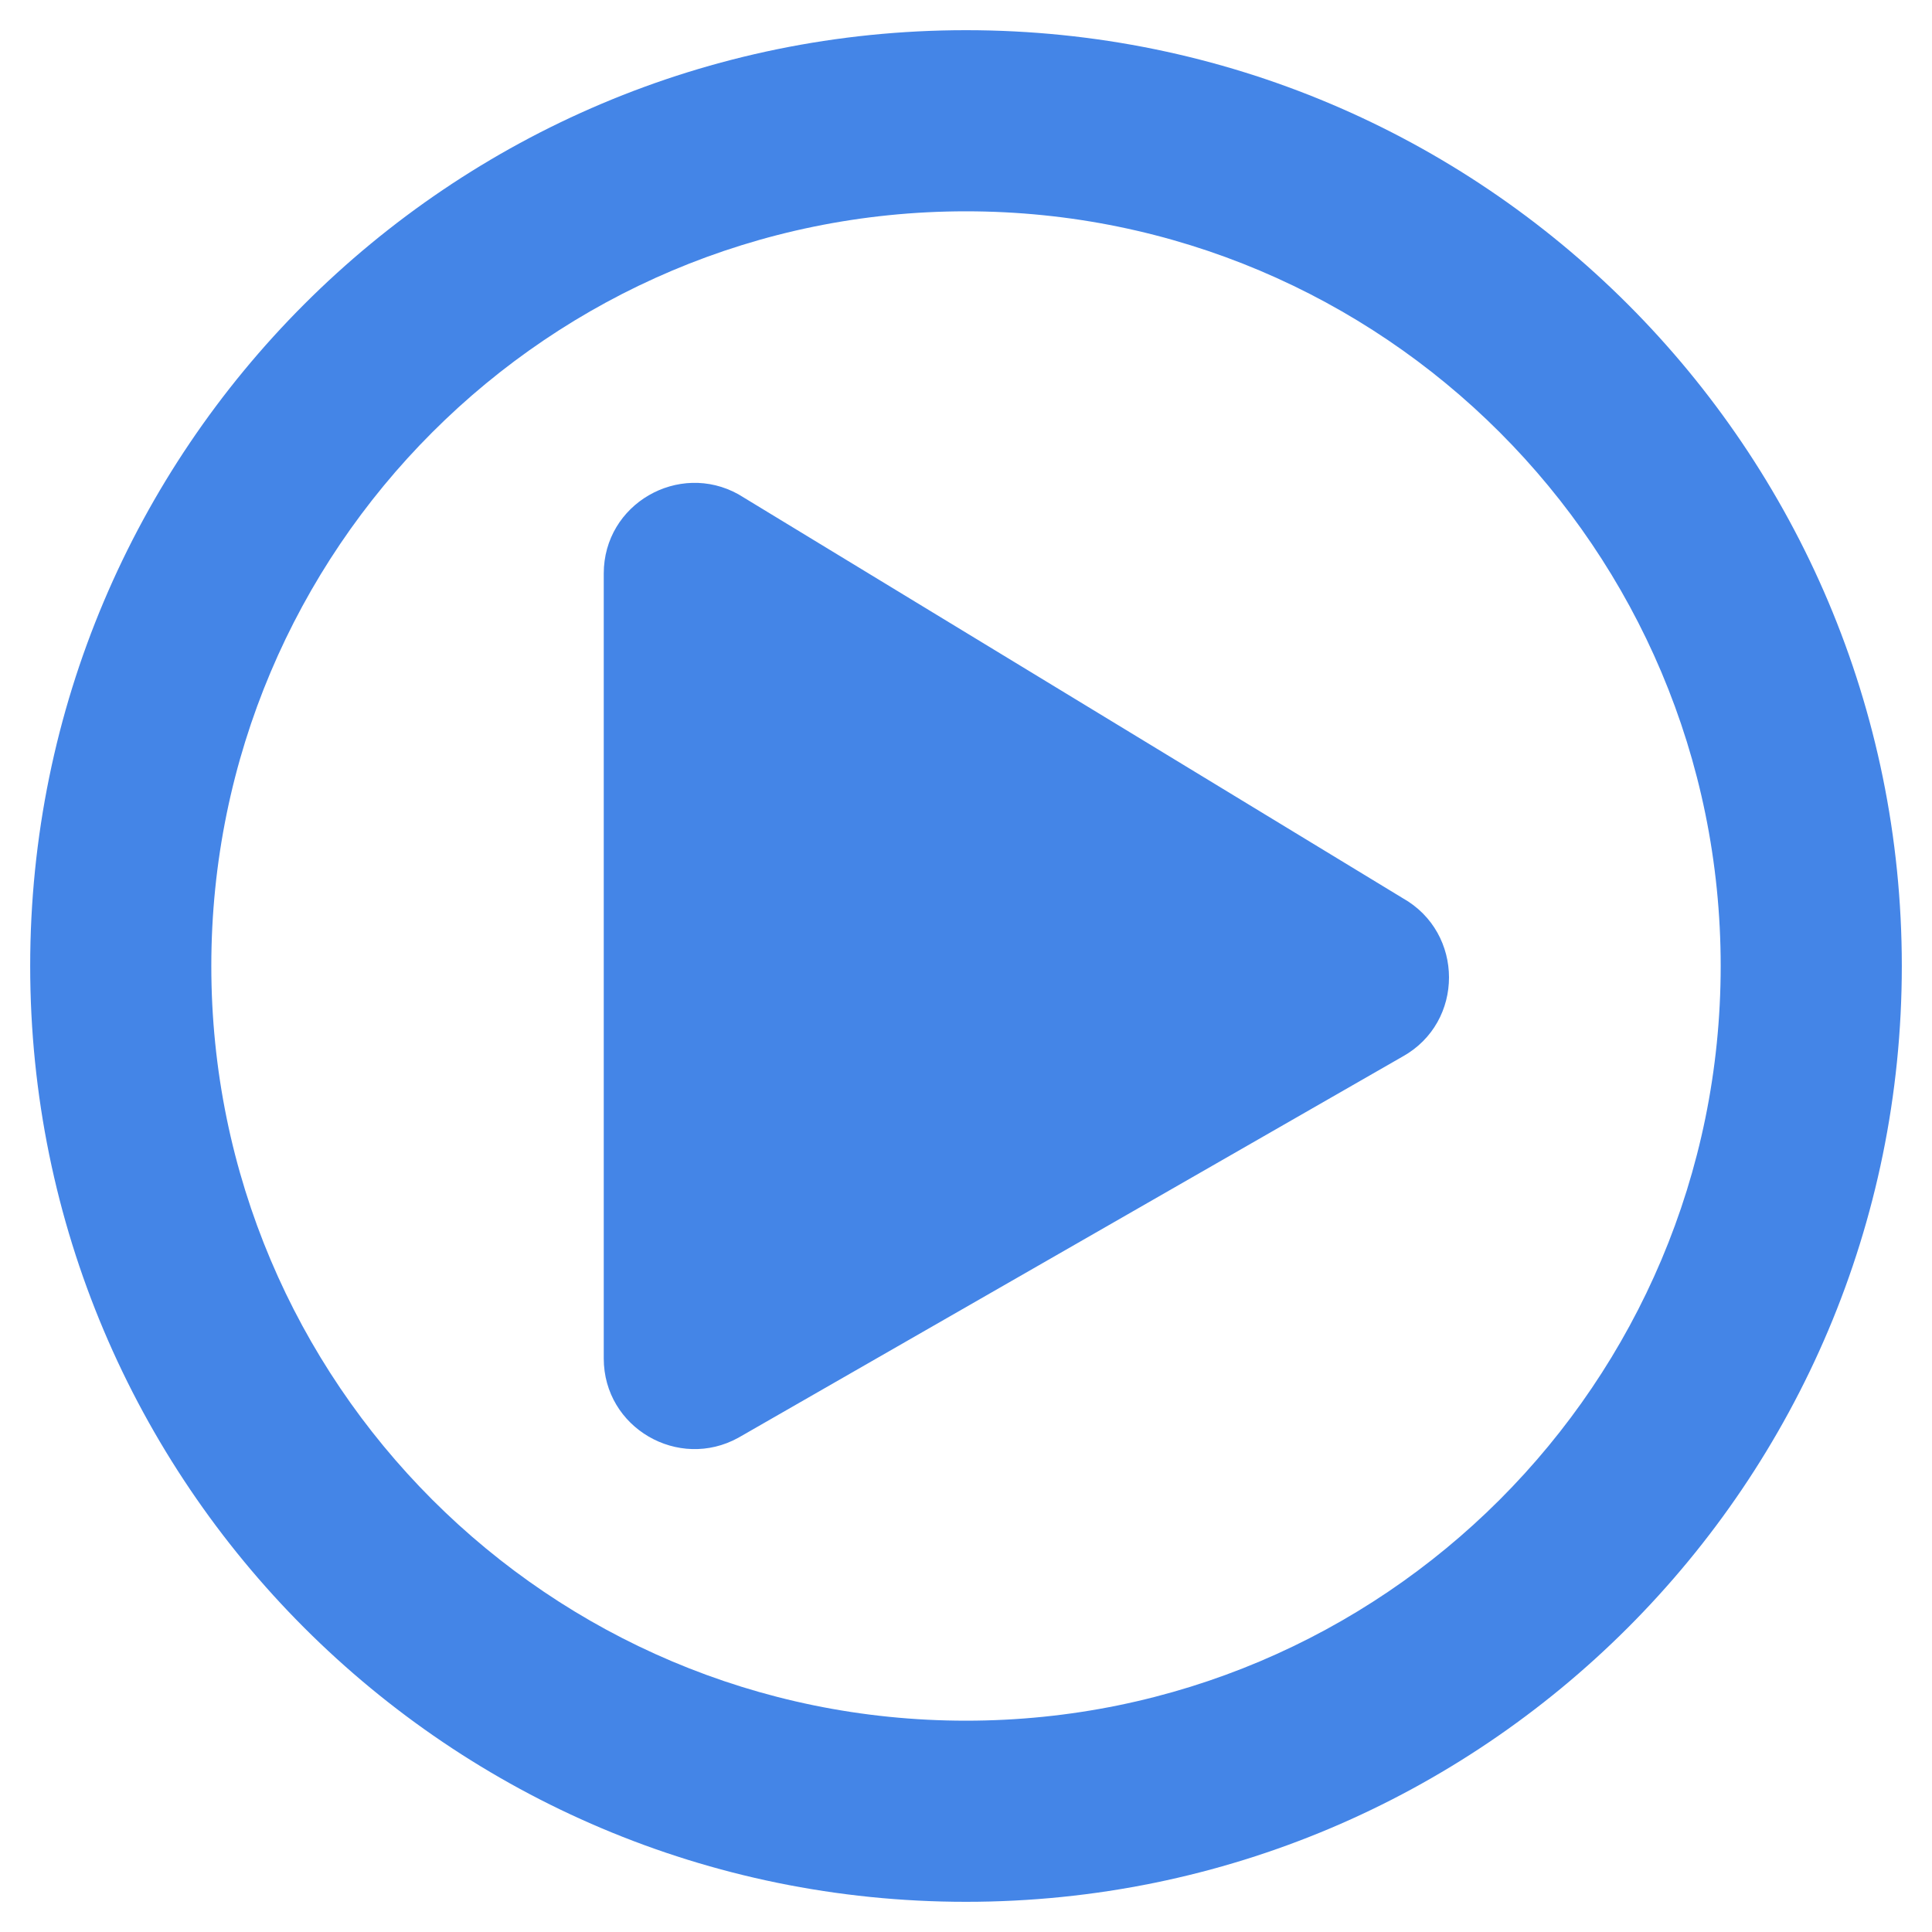
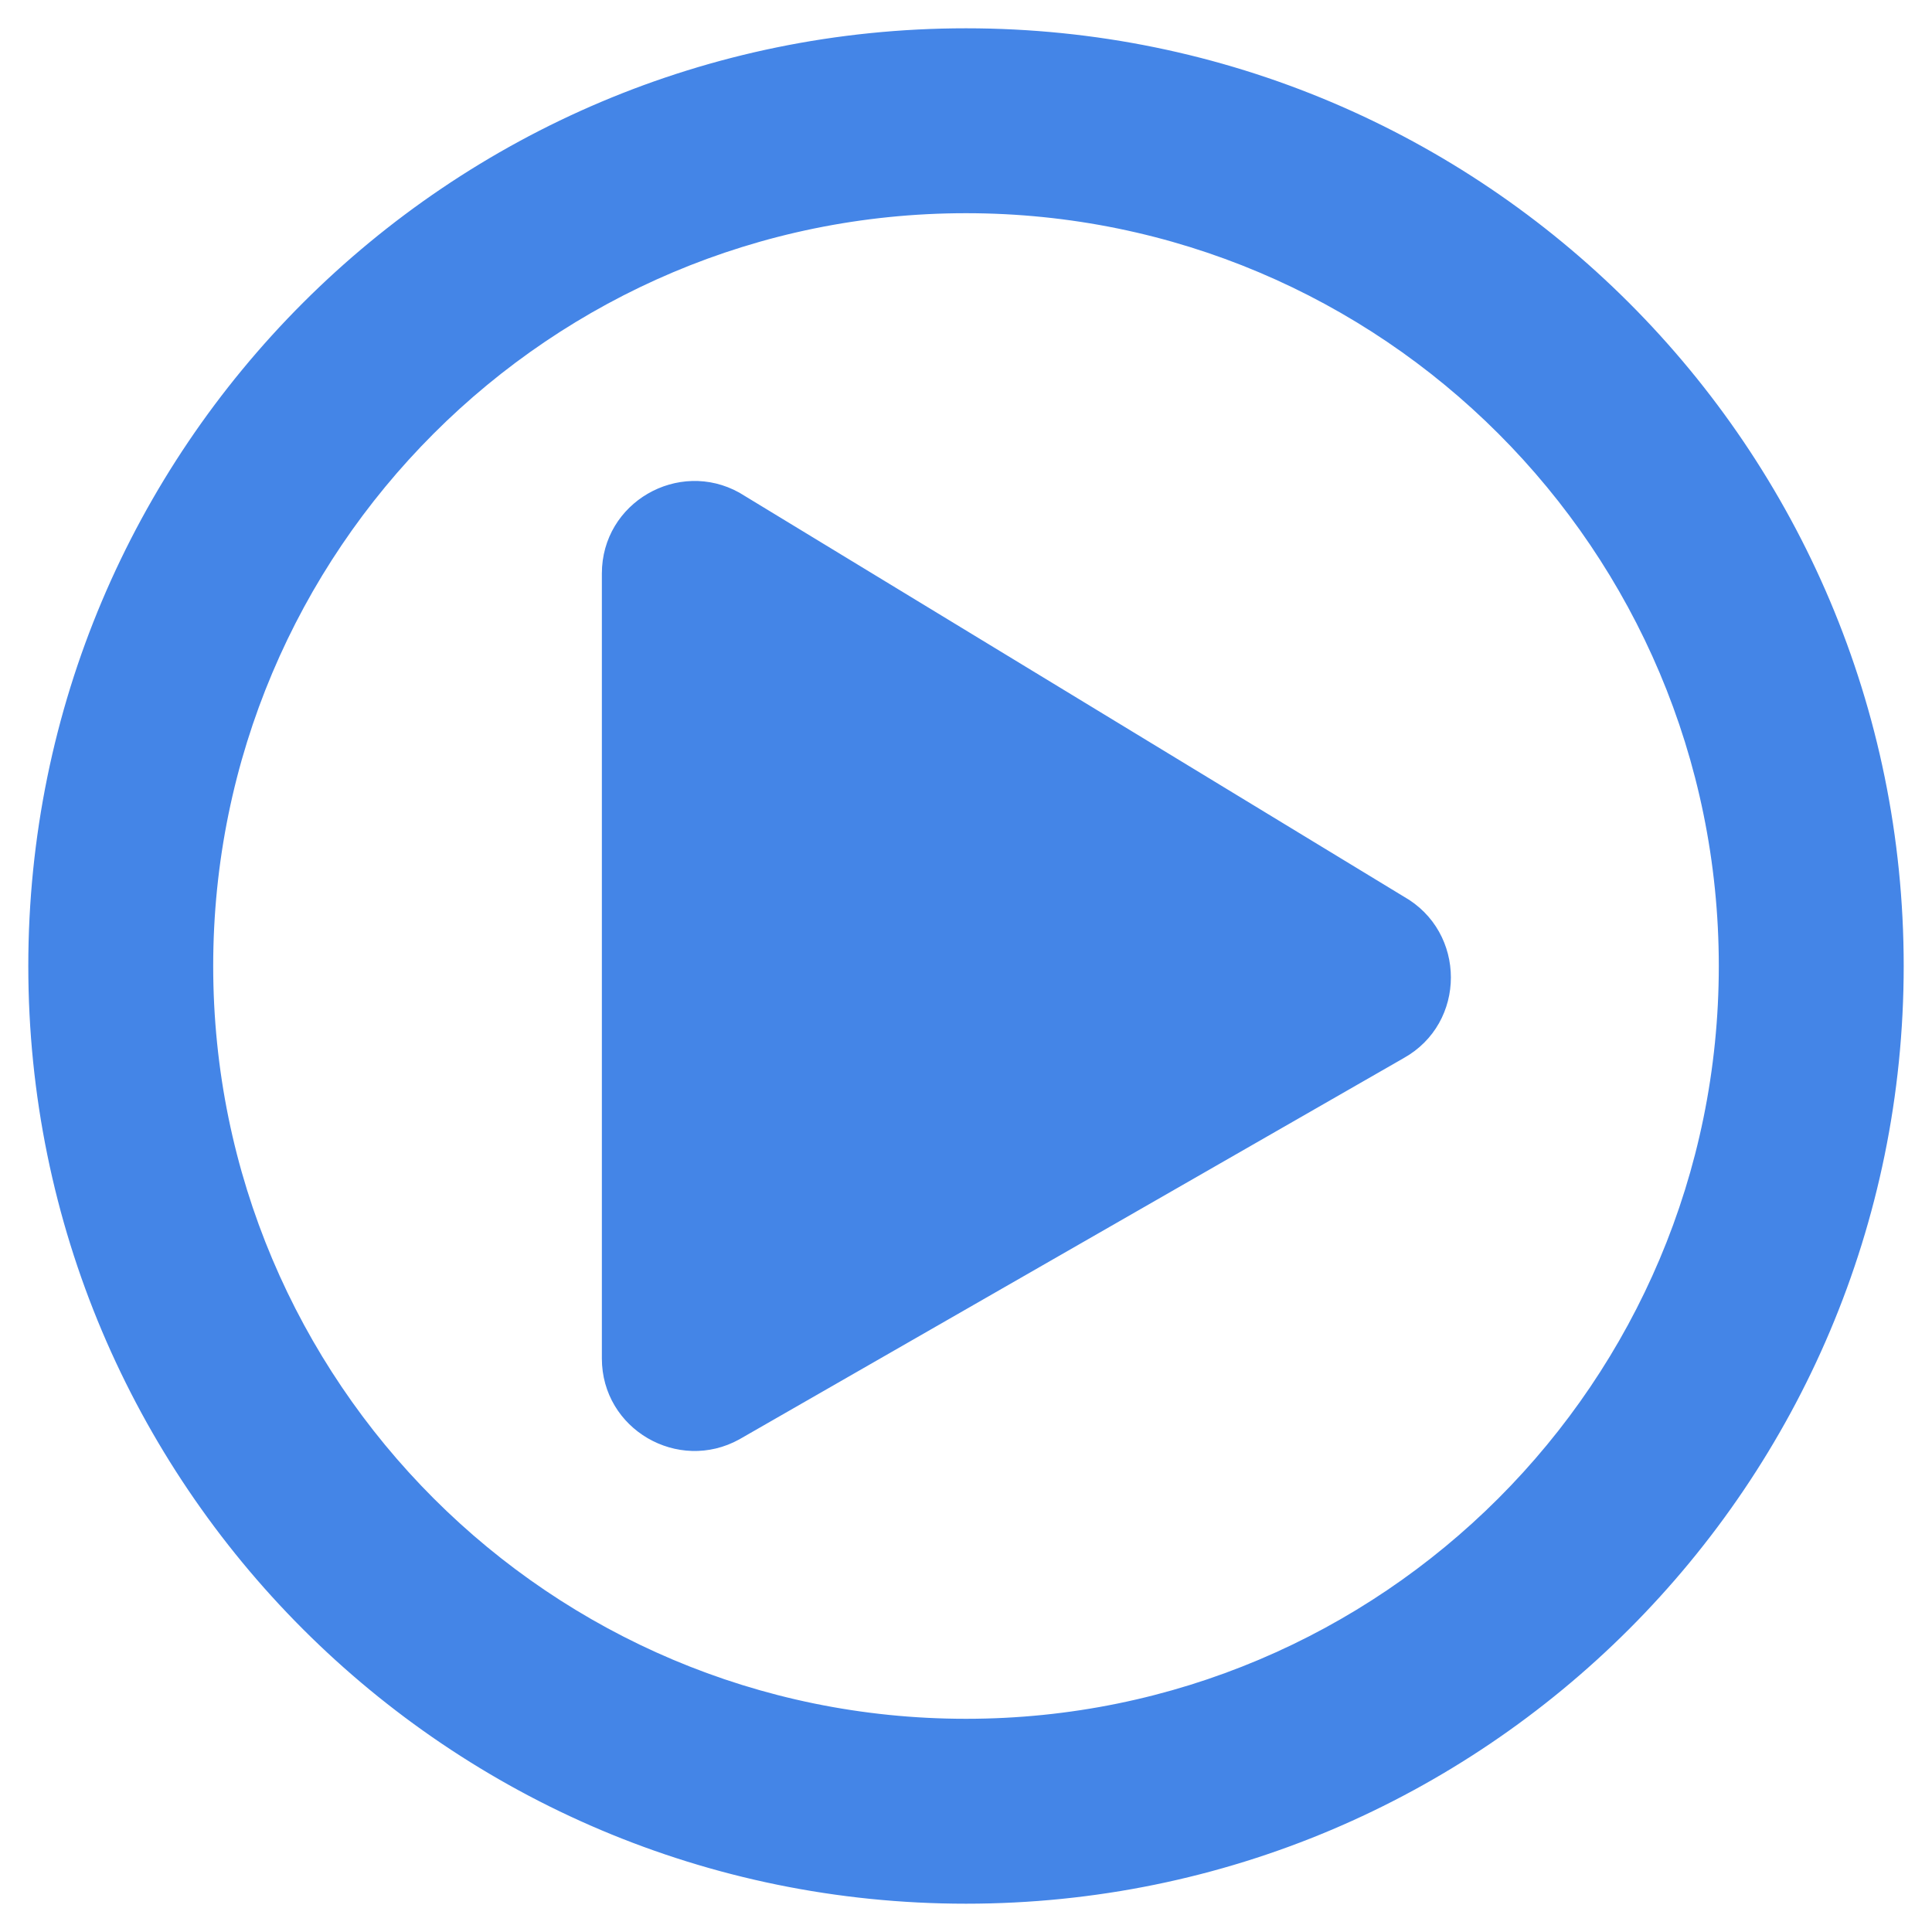
- <svg xmlns="http://www.w3.org/2000/svg" stroke-width="0" viewBox="0 0 512 512" height=".9em" width=".9em" stroke="rgb(68, 133, 231)" fill="rgb(68, 133, 231)">
+ <svg xmlns="http://www.w3.org/2000/svg" strokeWidth="0" viewBox="0 0 512 512" height="em" width=".9em" stroke="rgb(68, 133, 231)" fill="rgb(68, 133, 231)">
  <path d="M371.7 238l-176-107c-15.8-8.8-35.7 2.5-35.7 21v208c0 18.4 19.8 29.8 35.7 21l176-101c16.4-9.1 16.4-32.8 0-42zM504 256C504 119 393 8 256 8S8 119 8 256s111 248 248 248 248-111 248-248zm-448 0c0-110.5 89.5-200 200-200s200 89.5 200 200-89.5 200-200 200S56 366.5 56 256z" />
</svg>
